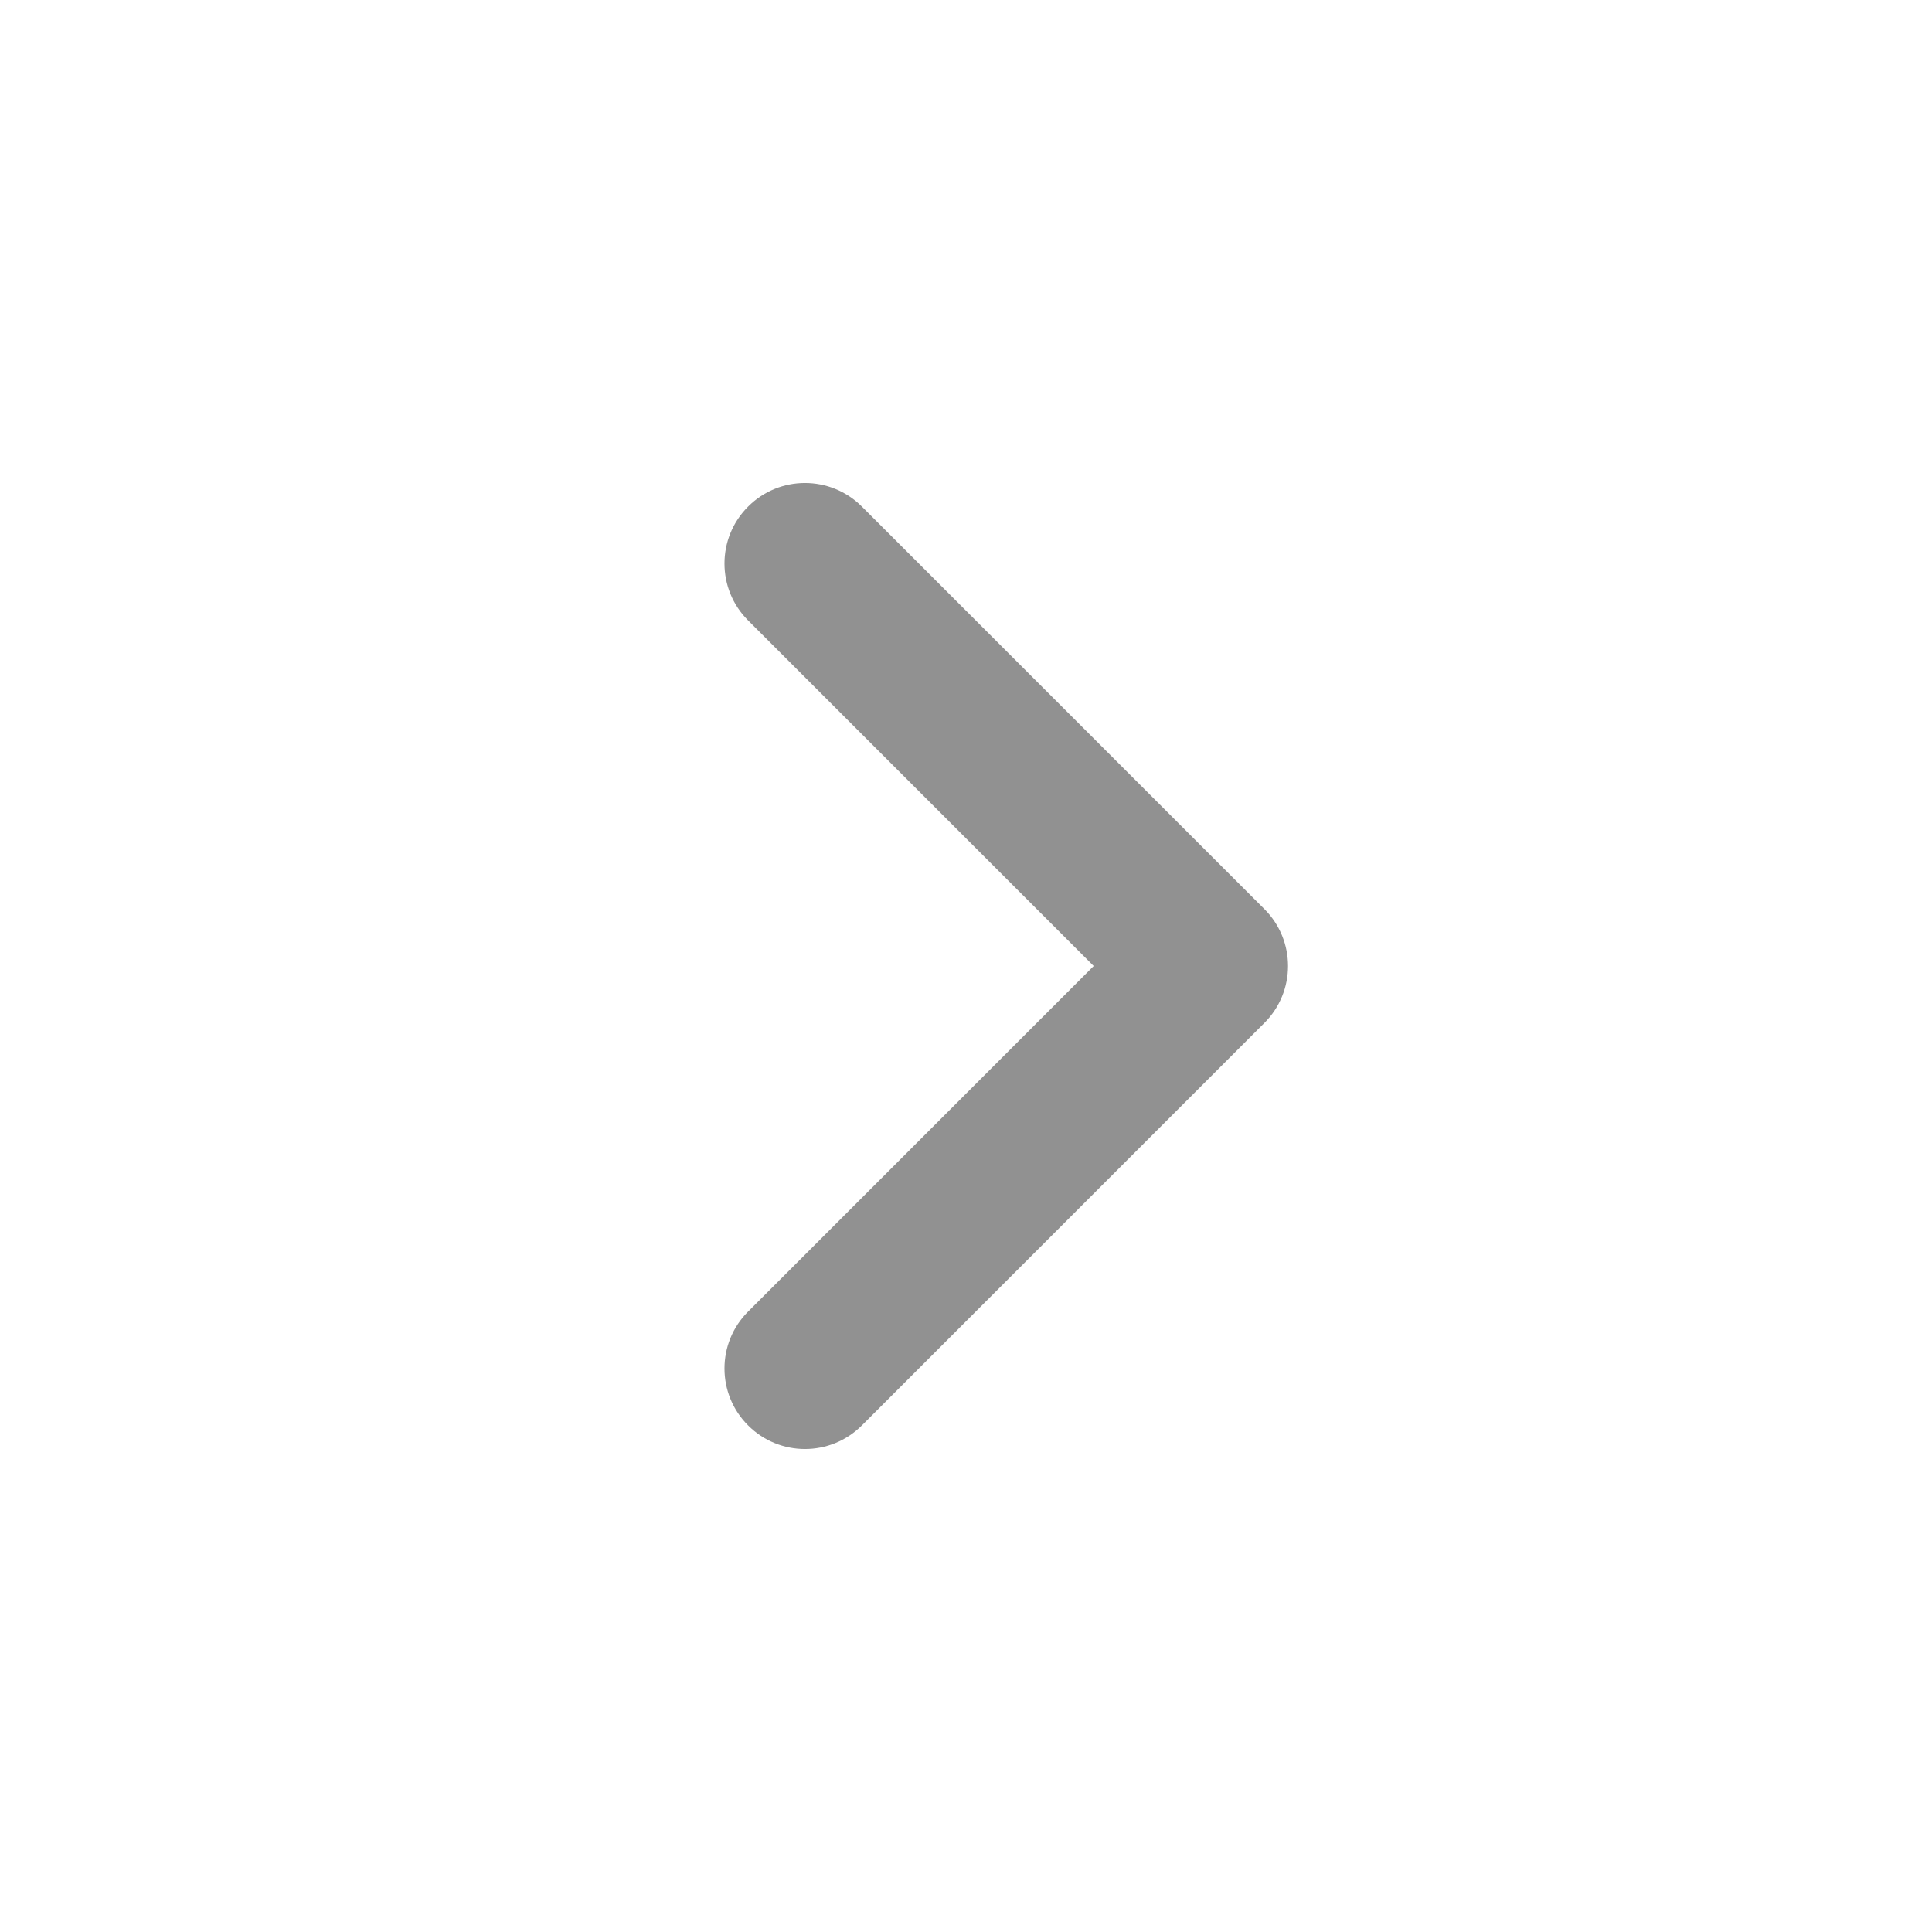
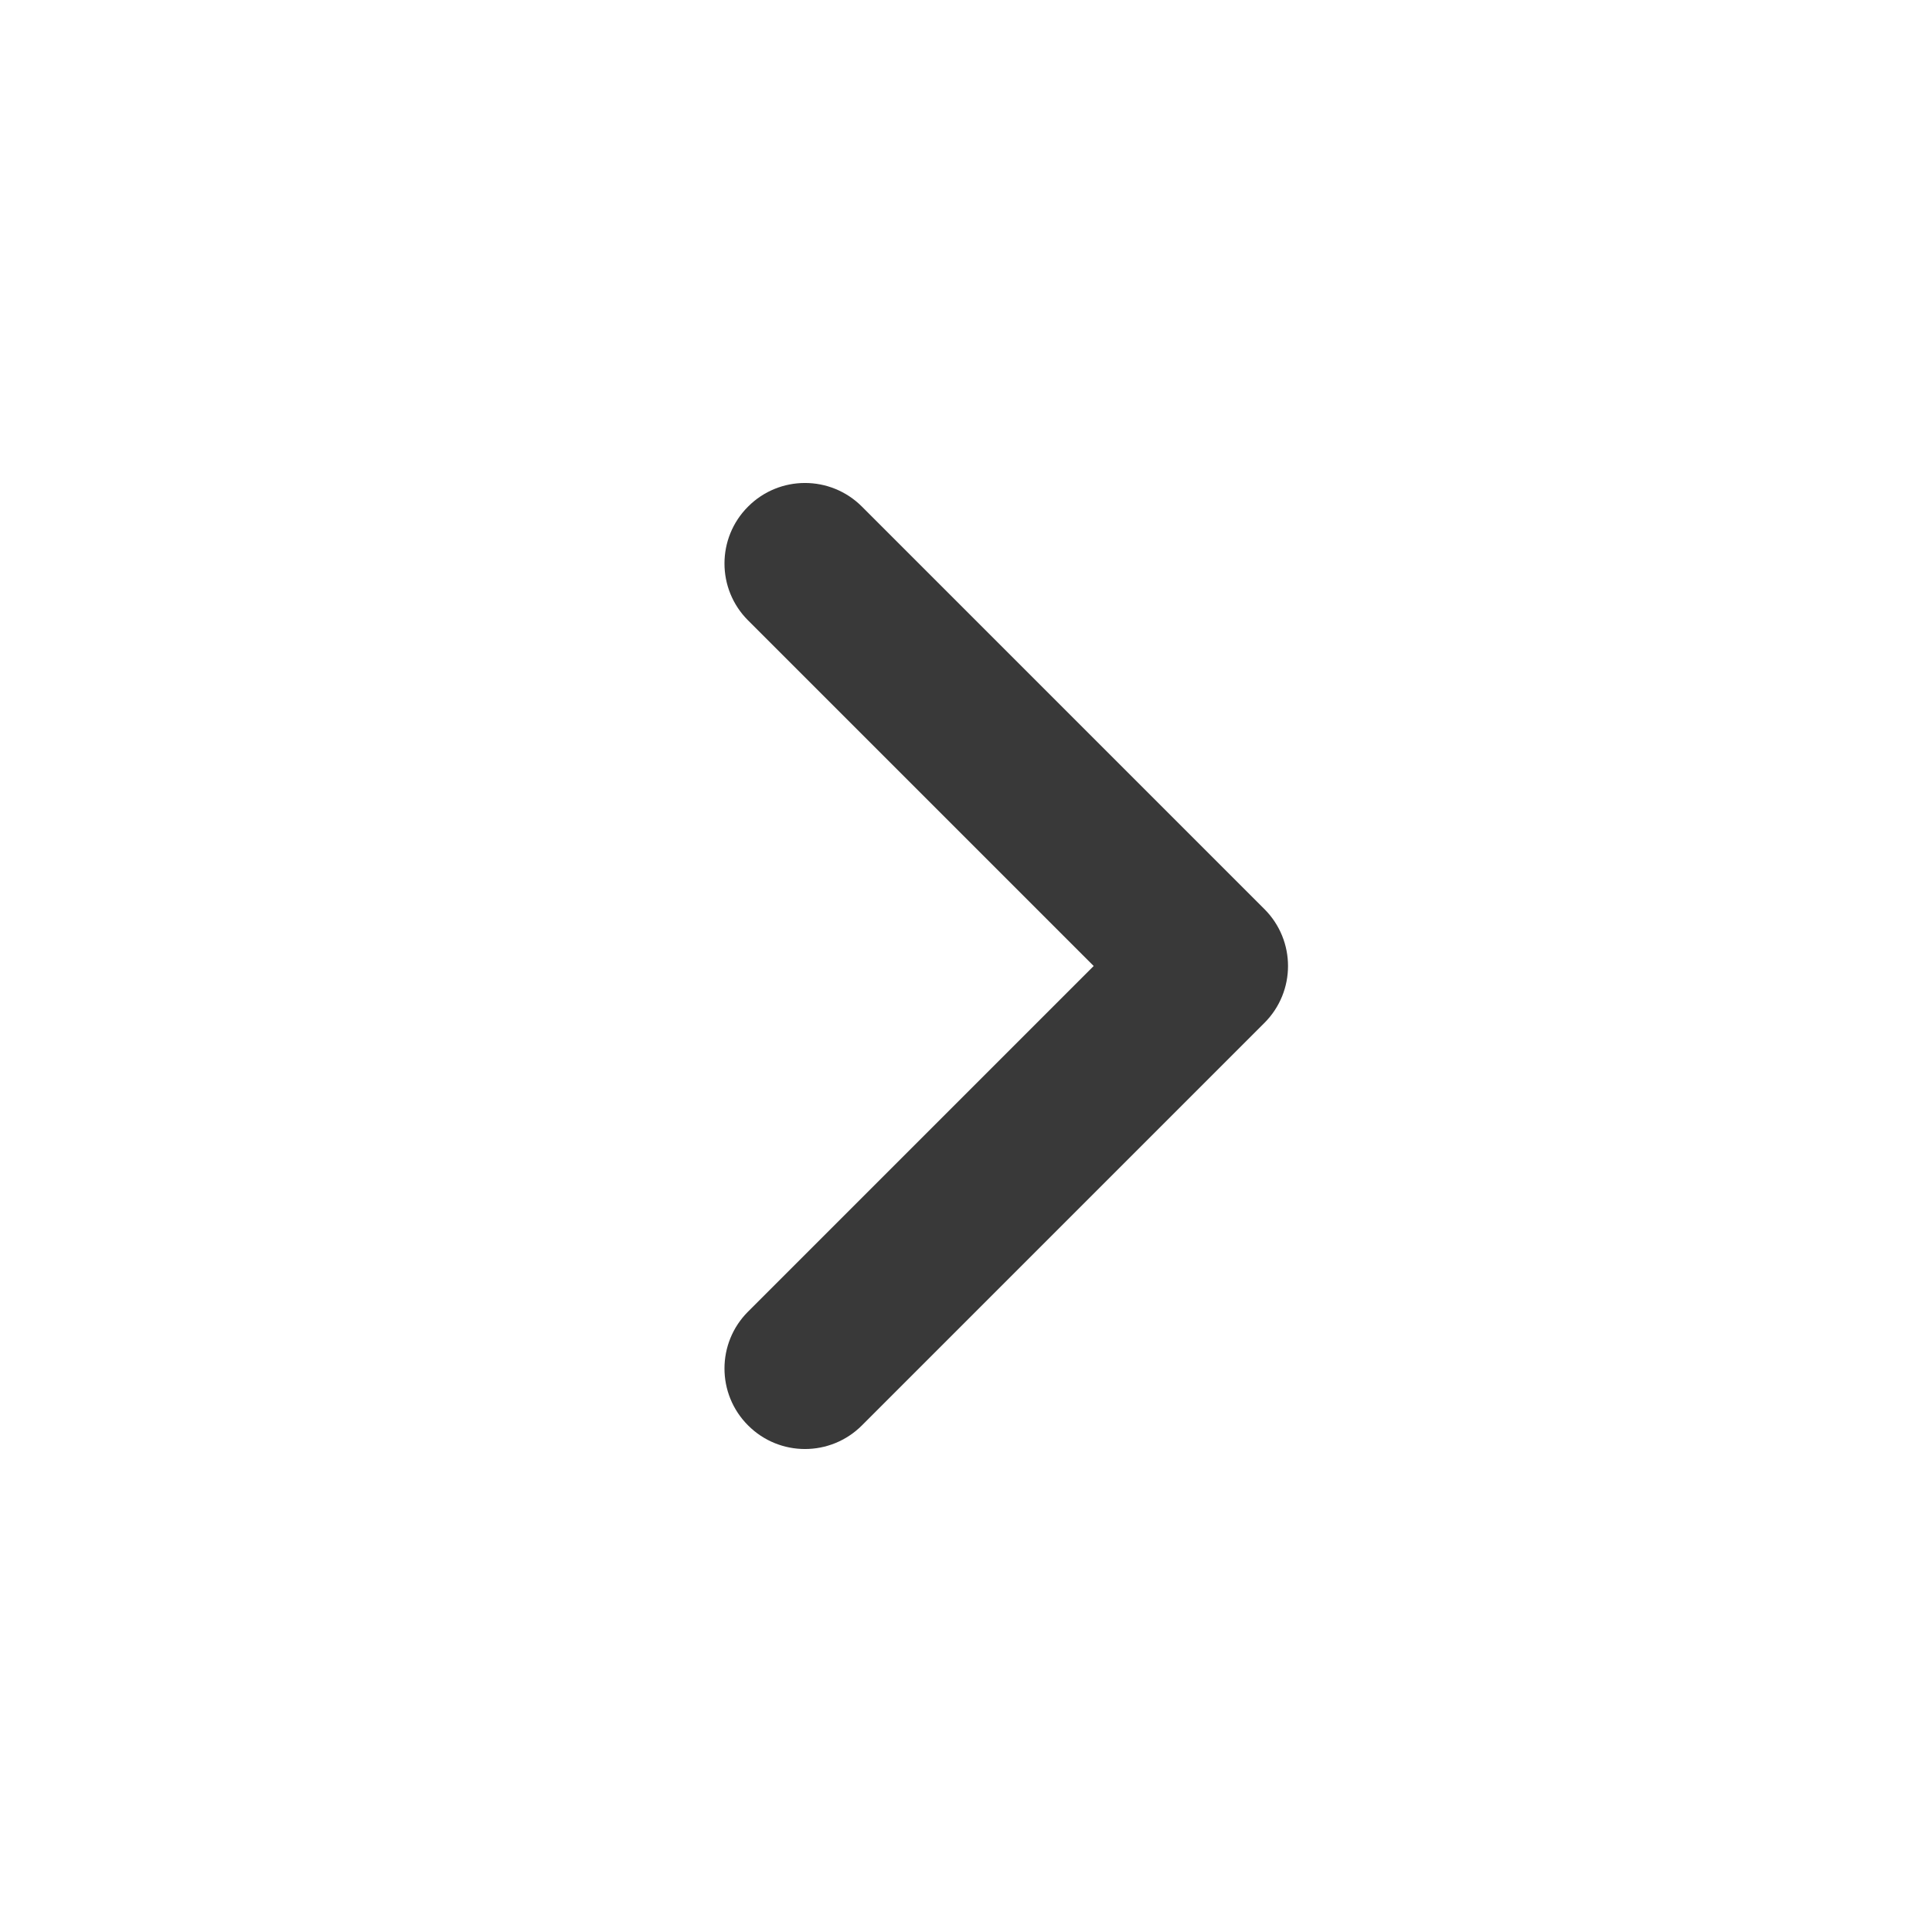
<svg xmlns="http://www.w3.org/2000/svg" preserveAspectRatio="none" overflow="visible" style="display: block;" width="24" height="24" viewBox="0 0 24 24" fill="none">
  <g id="chevron-right">
-     <path id="shape" d="M9.293 6.293C9.683 5.902 10.316 5.902 10.707 6.293L15.707 11.293C16.098 11.684 16.098 12.316 15.707 12.707L10.707 17.707C10.316 18.098 9.683 18.098 9.293 17.707C8.902 17.317 8.902 16.683 9.293 16.293L13.586 12L9.293 7.707C8.902 7.317 8.902 6.683 9.293 6.293Z" fill="#919191" />
+     <path id="shape" d="M9.293 6.293C9.683 5.902 10.316 5.902 10.707 6.293L15.707 11.293C16.098 11.684 16.098 12.316 15.707 12.707L10.707 17.707C10.316 18.098 9.683 18.098 9.293 17.707C8.902 17.317 8.902 16.683 9.293 16.293L13.586 12L9.293 7.707C8.902 7.317 8.902 6.683 9.293 6.293Z" fill="#393939" />
  </g>
</svg>
